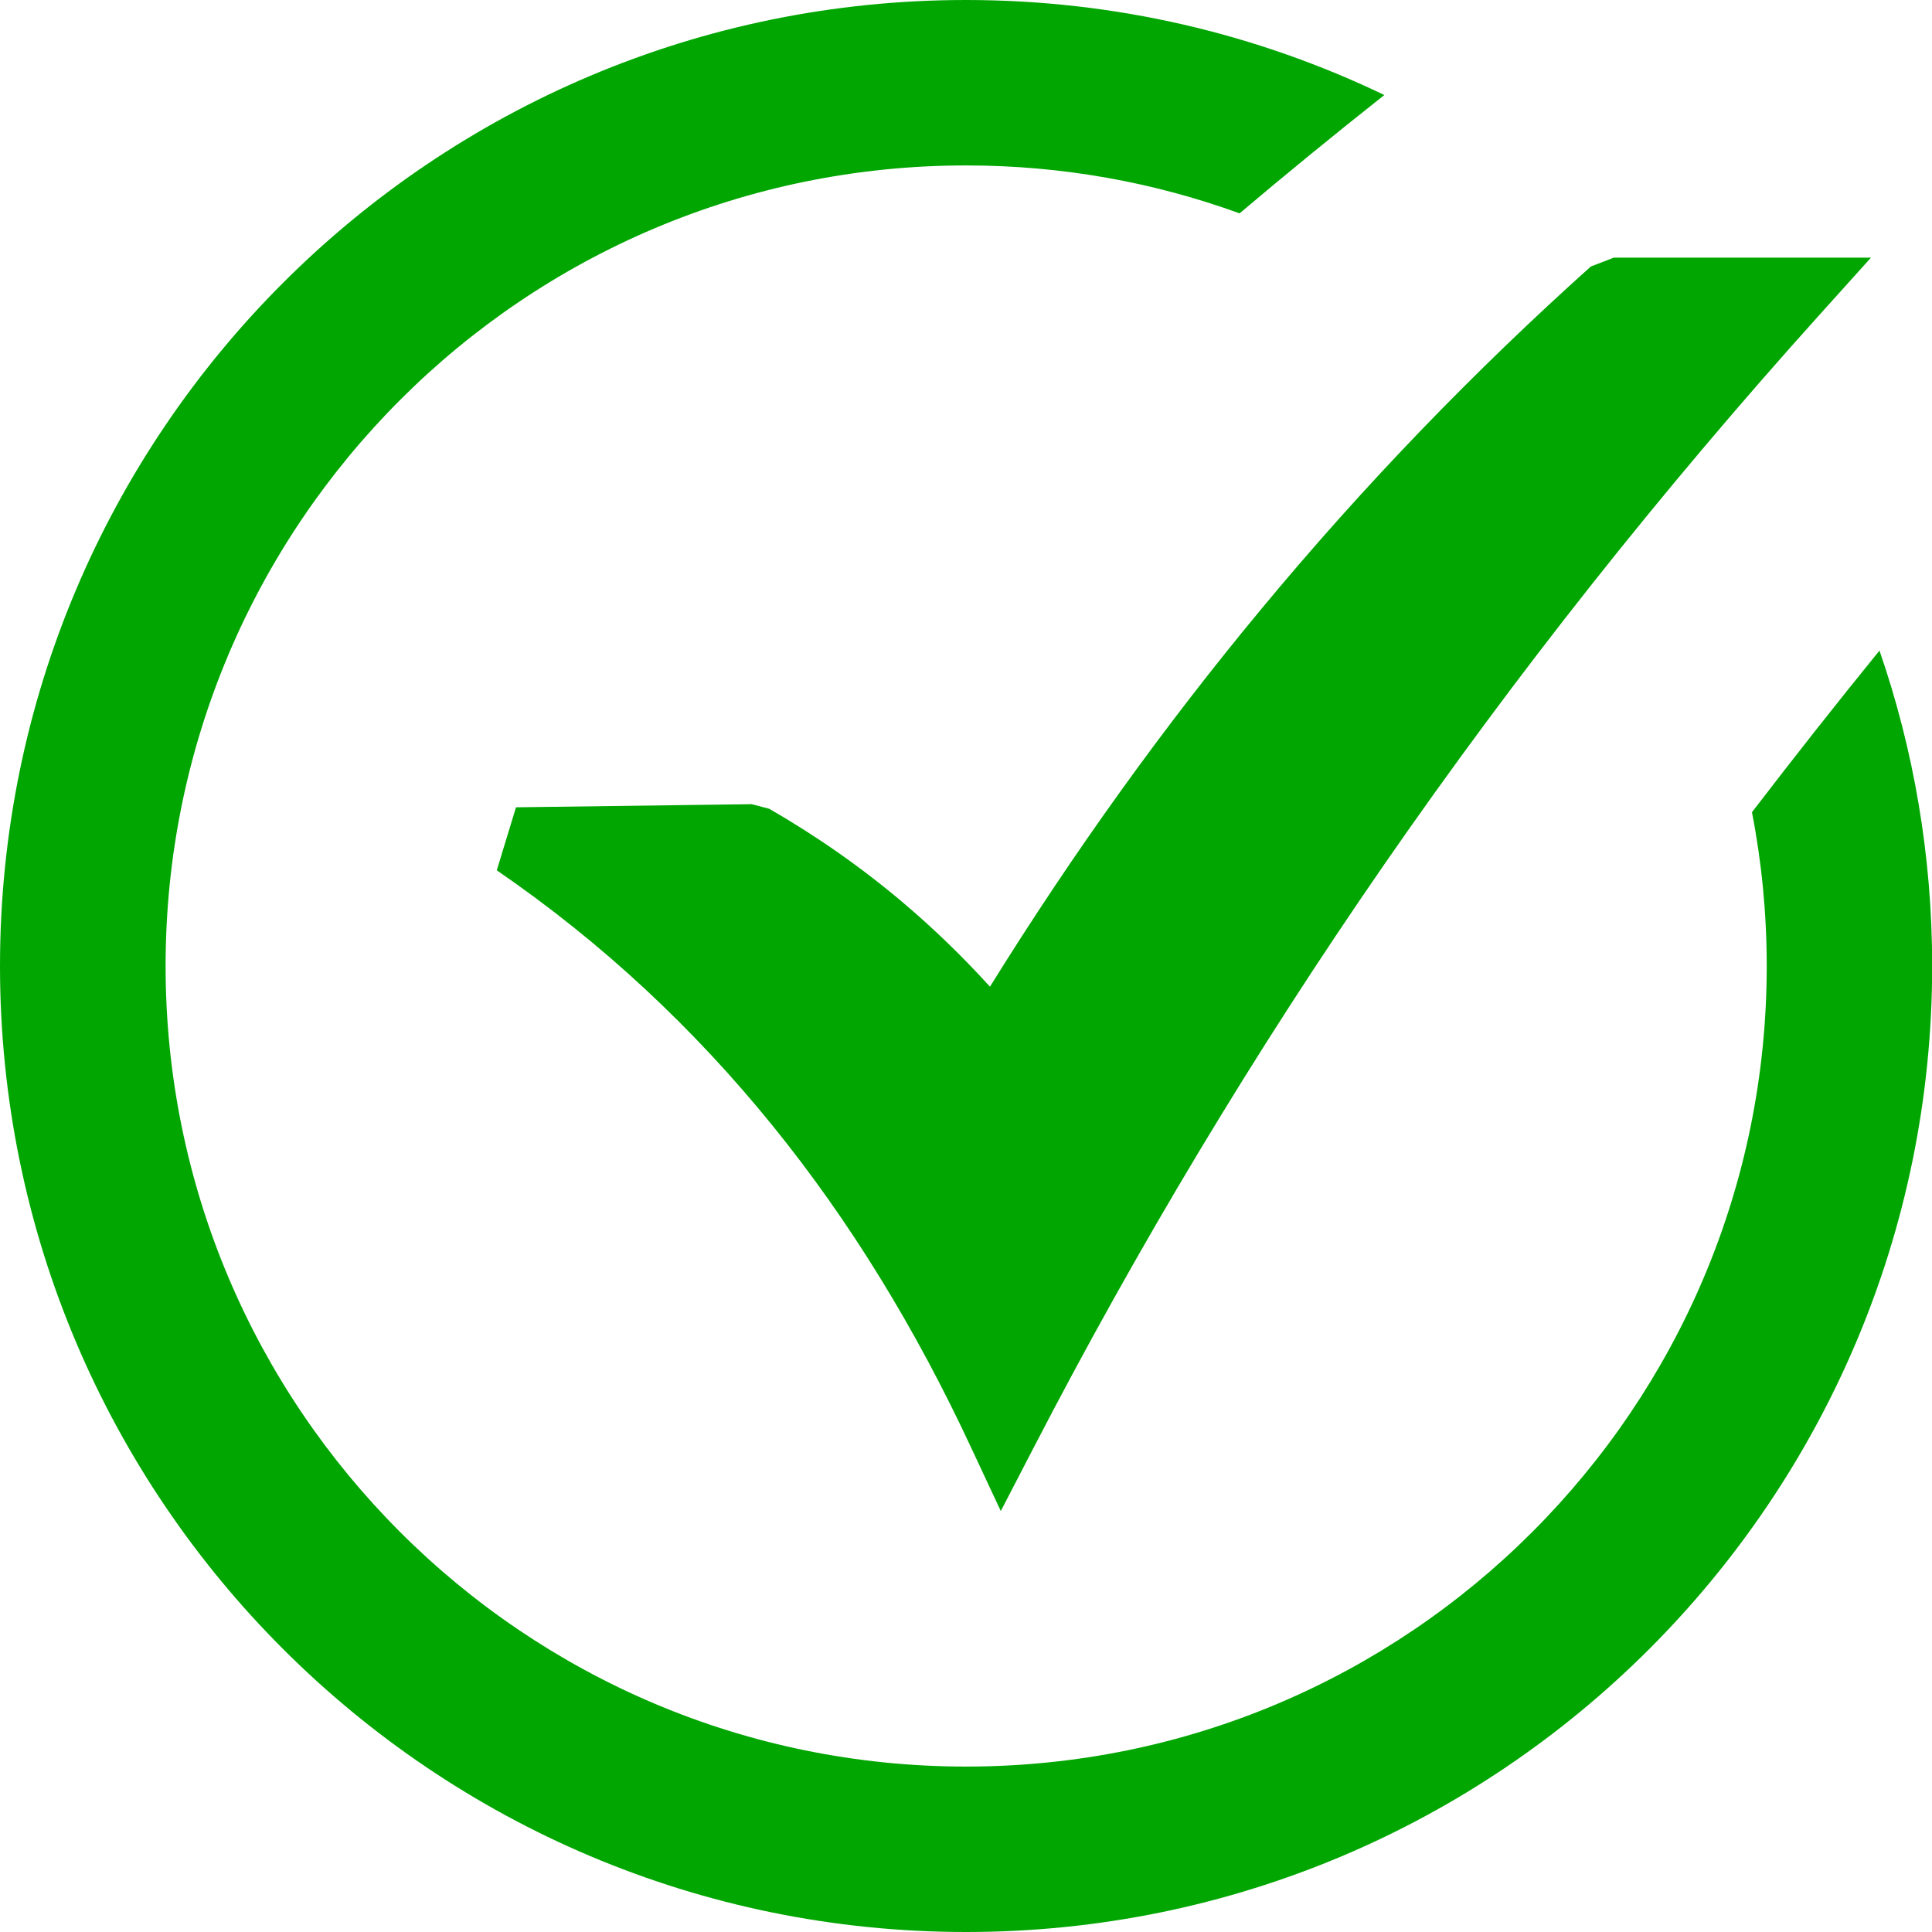
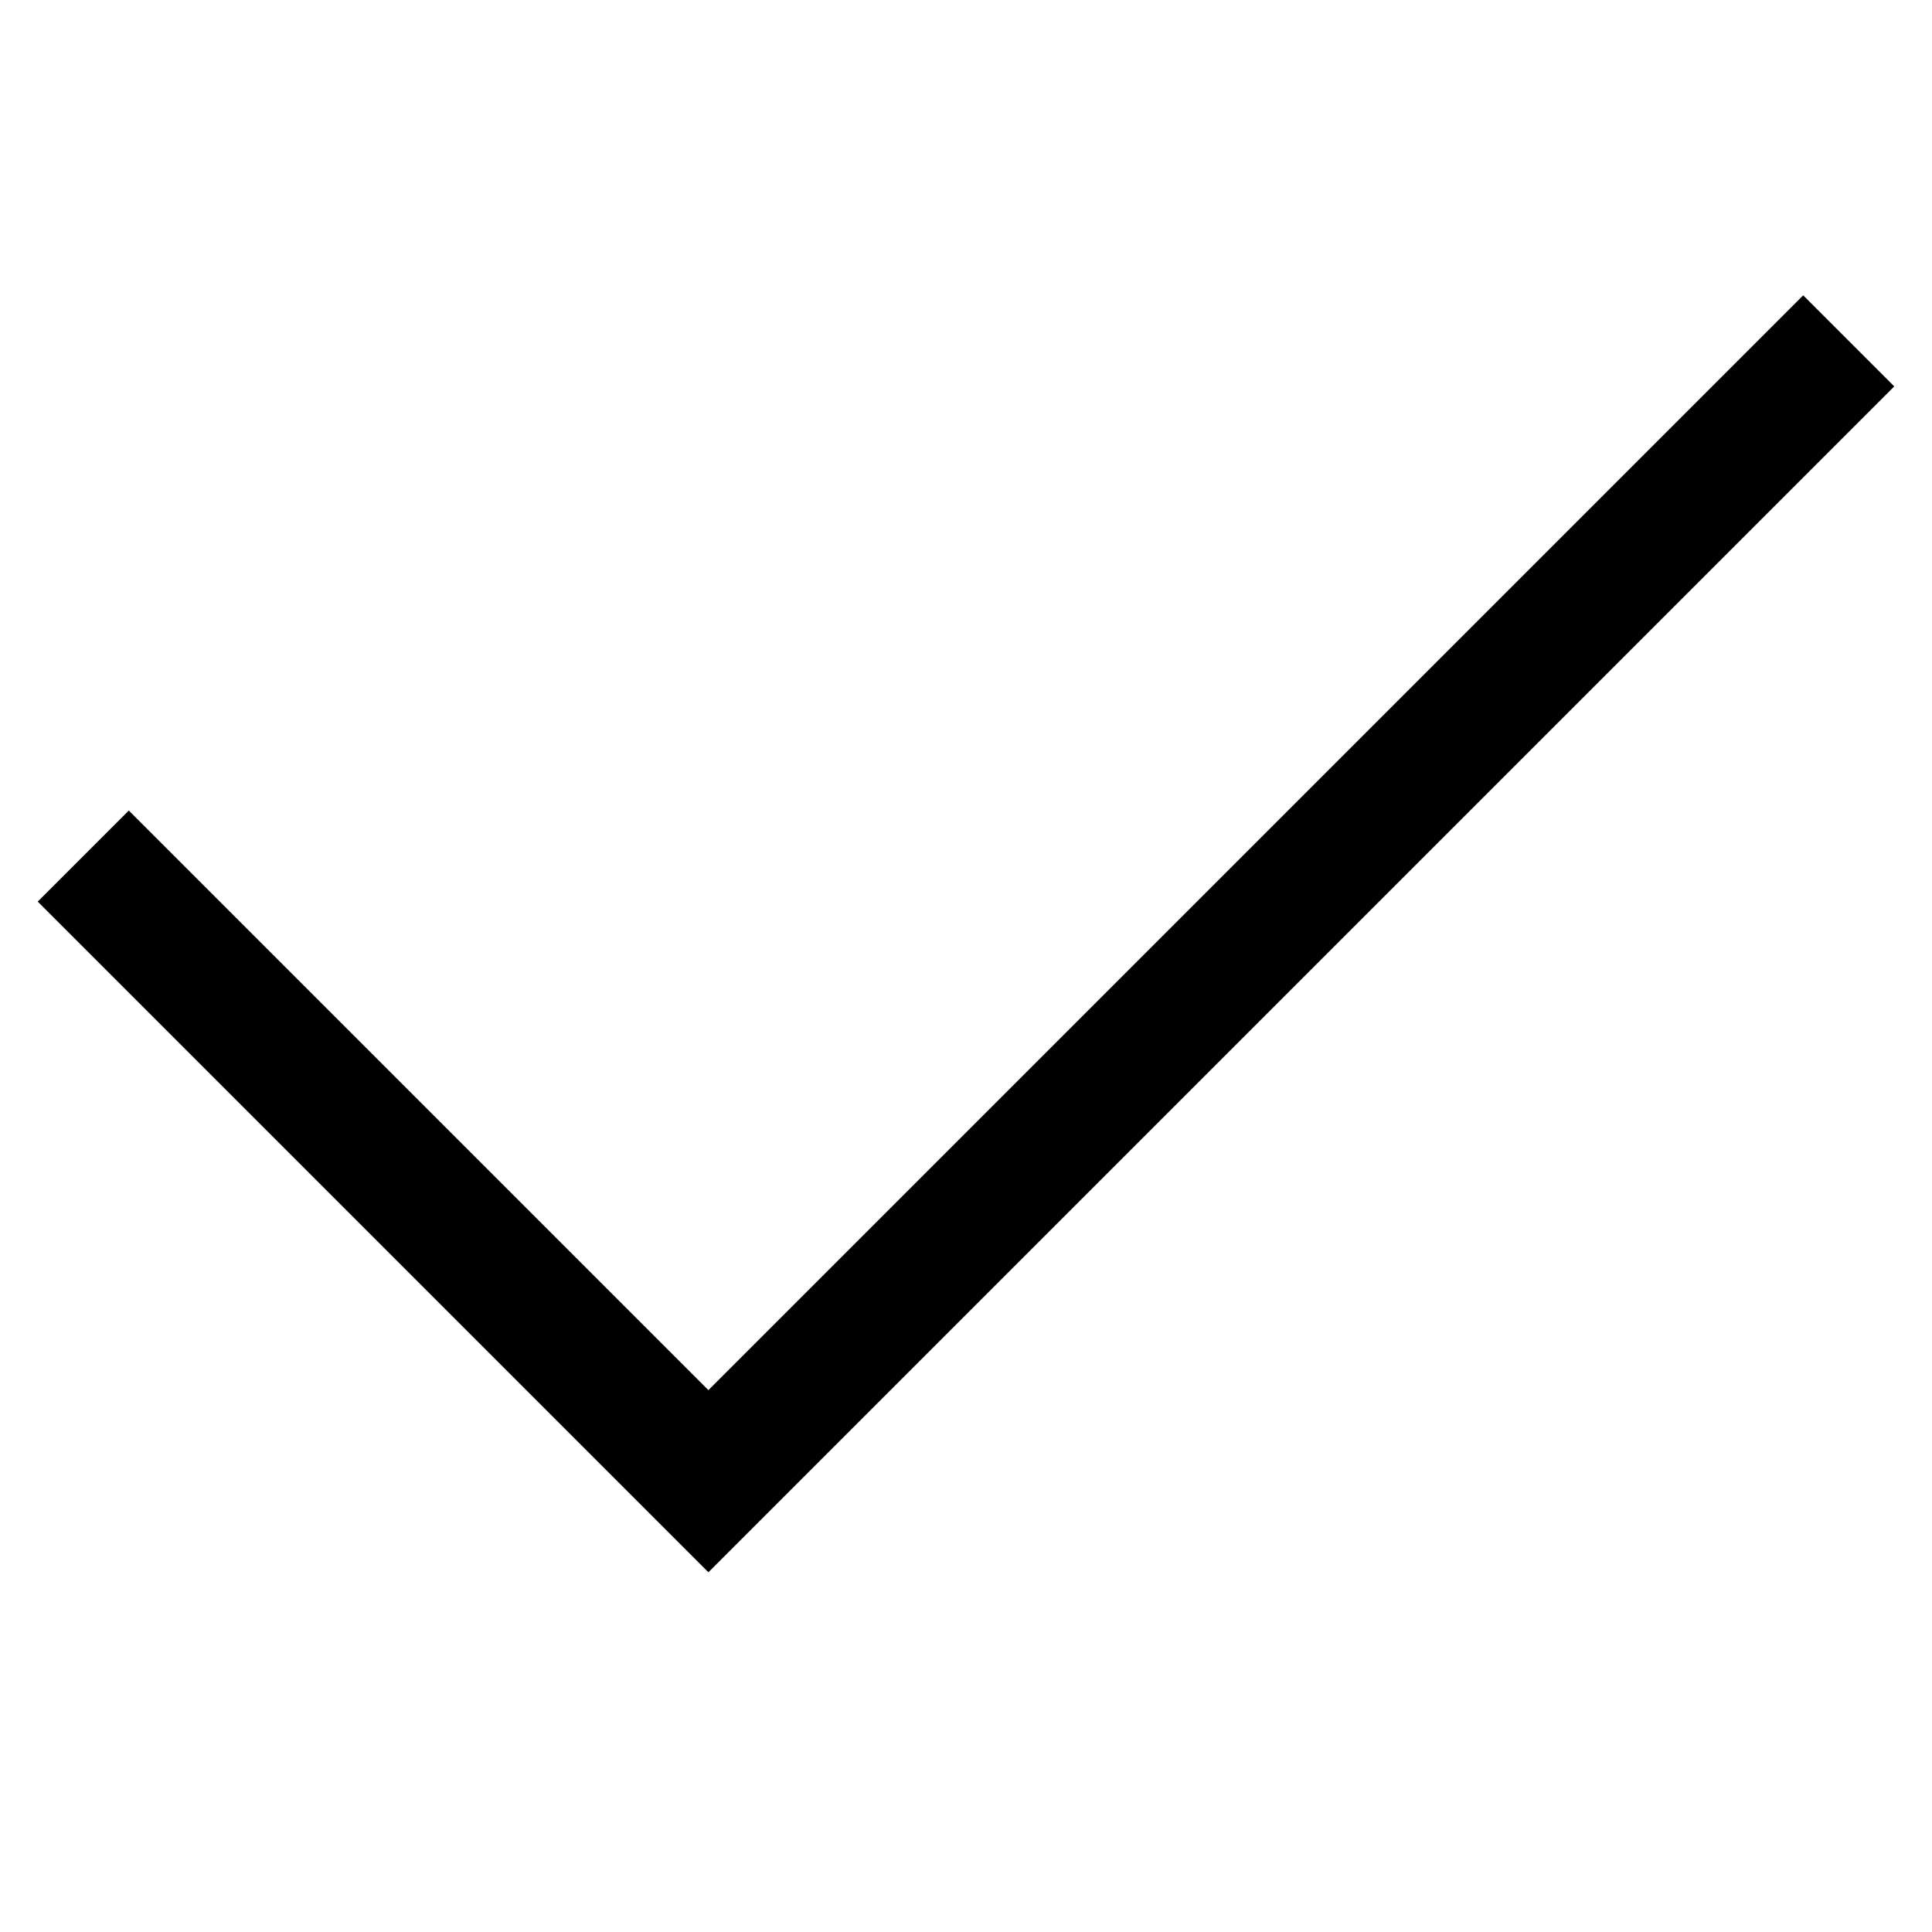
- <svg xmlns="http://www.w3.org/2000/svg" version="1.1" id="Layer_1" x="0px" y="0px" viewBox="0 0 117.72 117.72" style="enable-background:new 0 0 117.72 117.72" xml:space="preserve">
-   <style type="text/css">
- 	.st0{fill:#01A601;}
- </style>
-   <g>
-     <path class="st0" d="M58.86,0c9.13,0,17.77,2.08,25.49,5.79c-3.16,2.5-6.09,4.9-8.82,7.21c-5.2-1.89-10.81-2.92-16.66-2.92 c-13.47,0-25.67,5.46-34.49,14.29c-8.83,8.83-14.29,21.02-14.29,34.49c0,13.47,5.46,25.66,14.29,34.49 c8.83,8.83,21.02,14.29,34.49,14.29s25.67-5.46,34.49-14.29c8.83-8.83,14.29-21.02,14.29-34.49c0-3.2-0.31-6.34-0.9-9.37 c2.53-3.3,5.12-6.59,7.77-9.85c2.08,6.02,3.21,12.49,3.21,19.22c0,16.25-6.59,30.97-17.24,41.62 c-10.65,10.65-25.37,17.24-41.62,17.24c-16.25,0-30.97-6.59-41.62-17.24C6.59,89.83,0,75.11,0,58.86 c0-16.25,6.59-30.97,17.24-41.62S42.61,0,58.86,0L58.86,0z M31.44,49.19L45.8,49l1.07,0.28c2.9,1.67,5.63,3.58,8.18,5.74 c1.84,1.56,3.6,3.26,5.27,5.1c5.15-8.29,10.64-15.9,16.44-22.9c6.35-7.67,13.09-14.63,20.17-20.98l1.4-0.54H114l-3.16,3.51 C101.13,30,92.32,41.15,84.36,52.65C76.4,64.16,69.28,76.04,62.95,88.27l-1.97,3.8l-1.81-3.87c-3.34-7.17-7.34-13.75-12.11-19.63 c-4.77-5.88-10.32-11.1-16.79-15.54L31.44,49.19L31.44,49.19z" />
-   </g>
+ <svg xmlns="http://www.w3.org/2000/svg" width="35" height="35" viewBox="0 0 15 15" fill="none">
+   <path fill-rule="evenodd" clip-rule="evenodd" d="M14.707 3 5.5 12.207.293 7 1 6.293l4.5 4.5 8.5-8.5.707.707Z" fill="#000" />
</svg>
